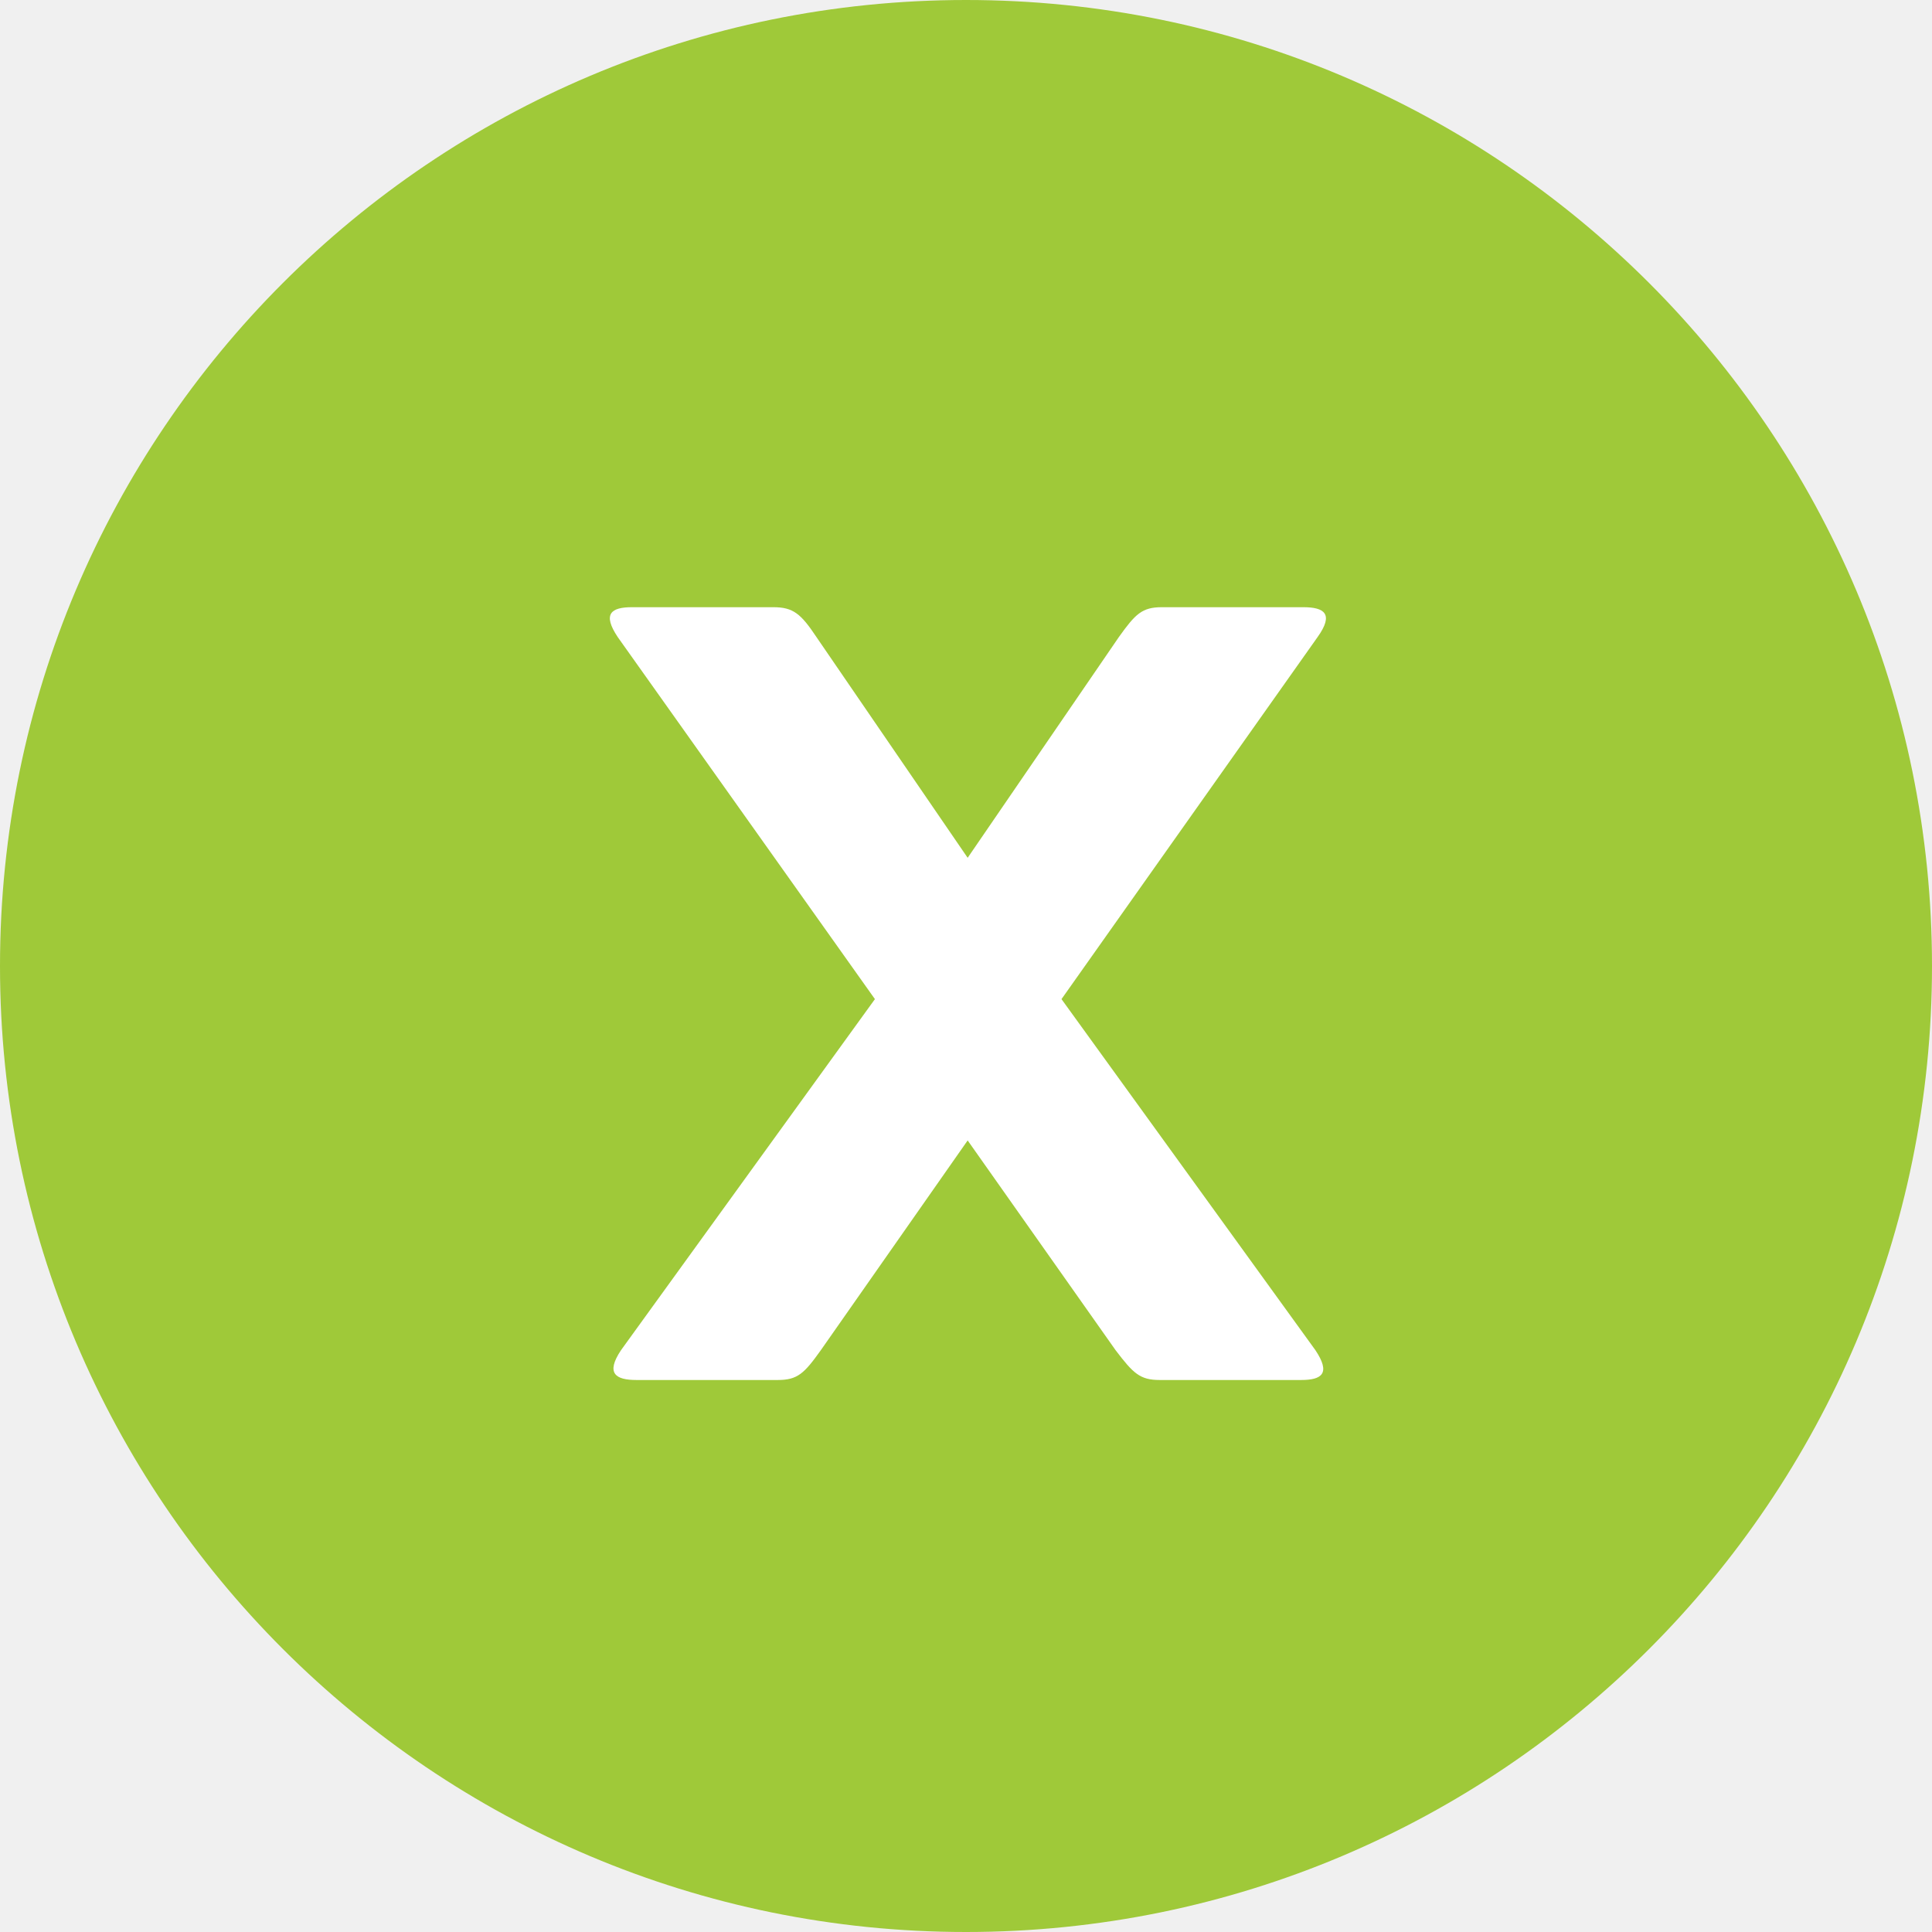
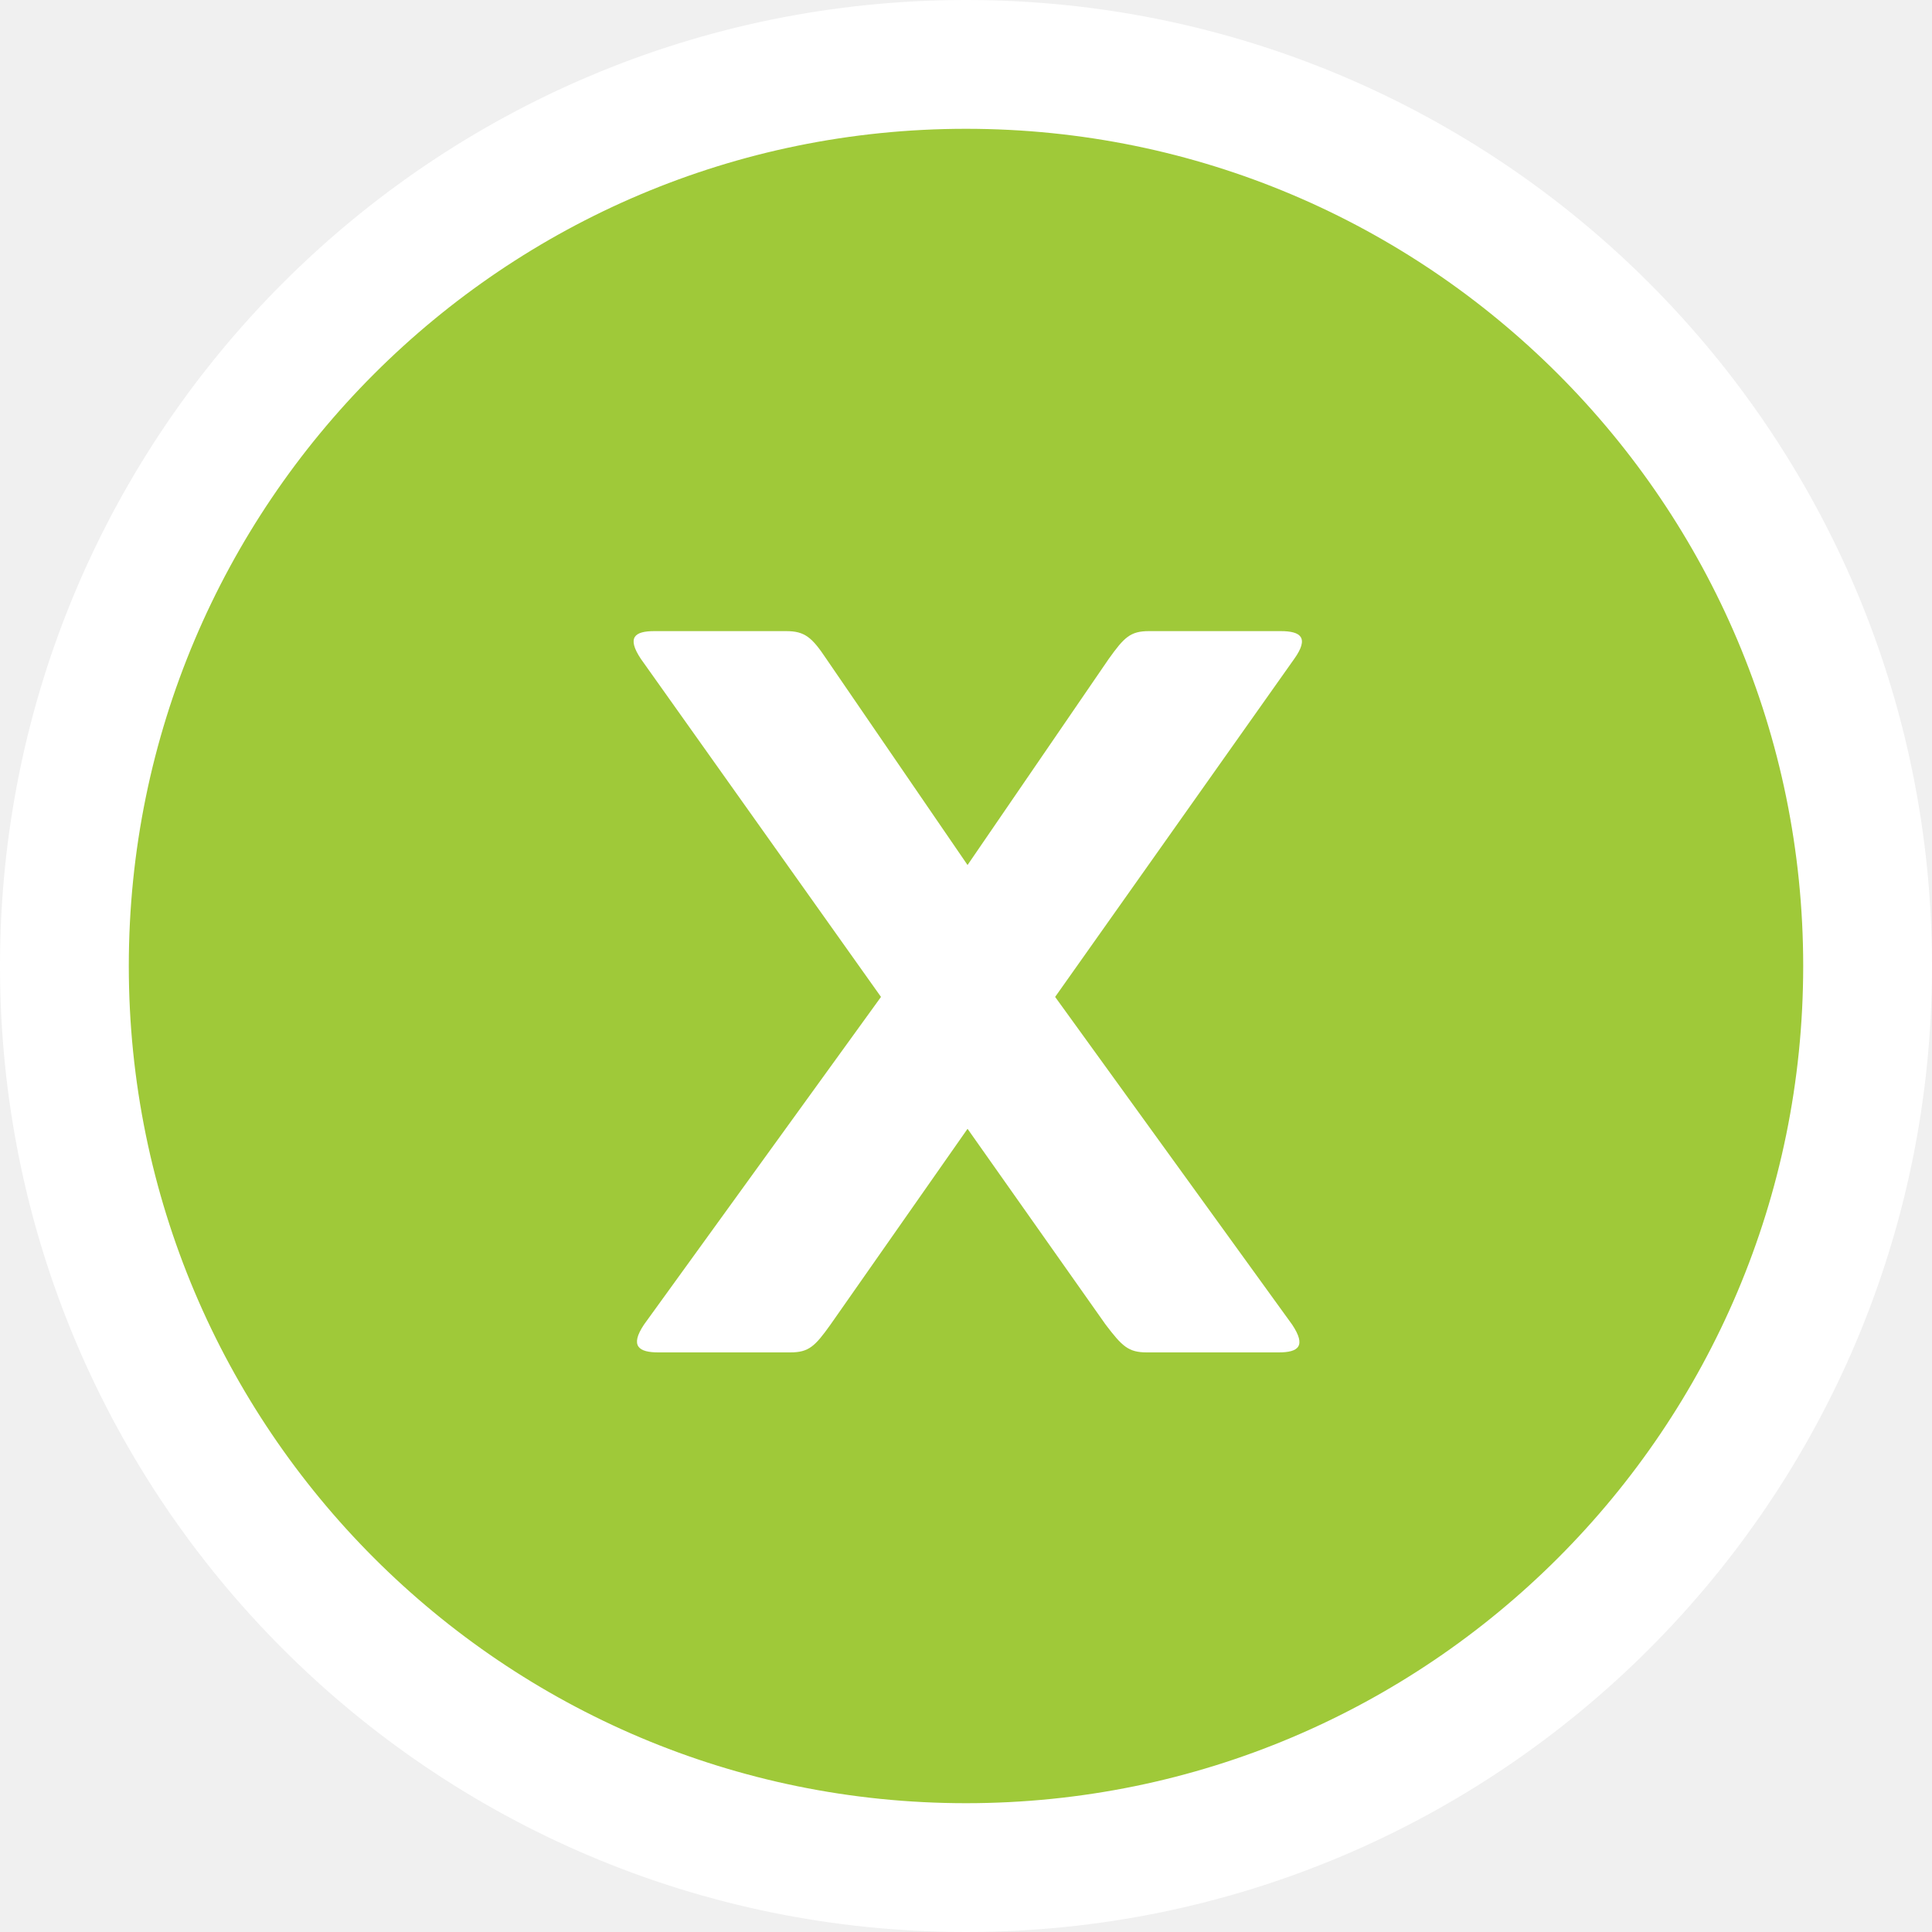
- <svg xmlns="http://www.w3.org/2000/svg" width="28px" height="28px" viewBox="0 0 28 28" version="1.1">
-   <g id="Page-1" stroke="none" stroke-width="1" fill="none" fill-rule="evenodd">
-     <g id="Detalle-excelencia-academica" transform="translate(-1270, -882)">
-       <g id="Group-2" transform="translate(1270, 882)">
-         <circle id="Oval" fill="#9FC939" cx="14" cy="14" r="14" />
+ <svg xmlns="http://www.w3.org/2000/svg" width="30px" height="30px" viewBox="0 0 30 30" version="1.1">
+   <g id="Home" stroke="none" stroke-width="1" fill="none" fill-rule="evenodd">
+     <g id="Detalle-PopUP" transform="translate(-1178, -37)">
+       <g id="Group-2" transform="translate(1179, 38)">
+         <circle id="Oval" stroke="#FFFFFF" stroke-width="2" fill="#9FC939" cx="14" cy="14" r="14" />
        <path d="M14.024,16.528 L11.896,19.568 C11.656,19.904 11.56,20 11.272,20 L9.224,20 C8.92,20 8.776,19.904 9,19.568 L12.68,14.48 L8.952,9.232 C8.728,8.896 8.856,8.8 9.16,8.8 L11.208,8.8 C11.496,8.8 11.608,8.896 11.832,9.232 L14.024,12.432 L16.216,9.232 C16.456,8.896 16.552,8.8 16.84,8.8 L18.888,8.8 C19.192,8.8 19.336,8.896 19.096,9.232 L15.384,14.48 L19.064,19.568 C19.288,19.904 19.16,20 18.856,20 L16.808,20 C16.52,20 16.424,19.904 16.168,19.568 L14.024,16.528 Z" id="X" fill="#FFFFFF" fill-rule="nonzero" />
      </g>
    </g>
  </g>
</svg>
